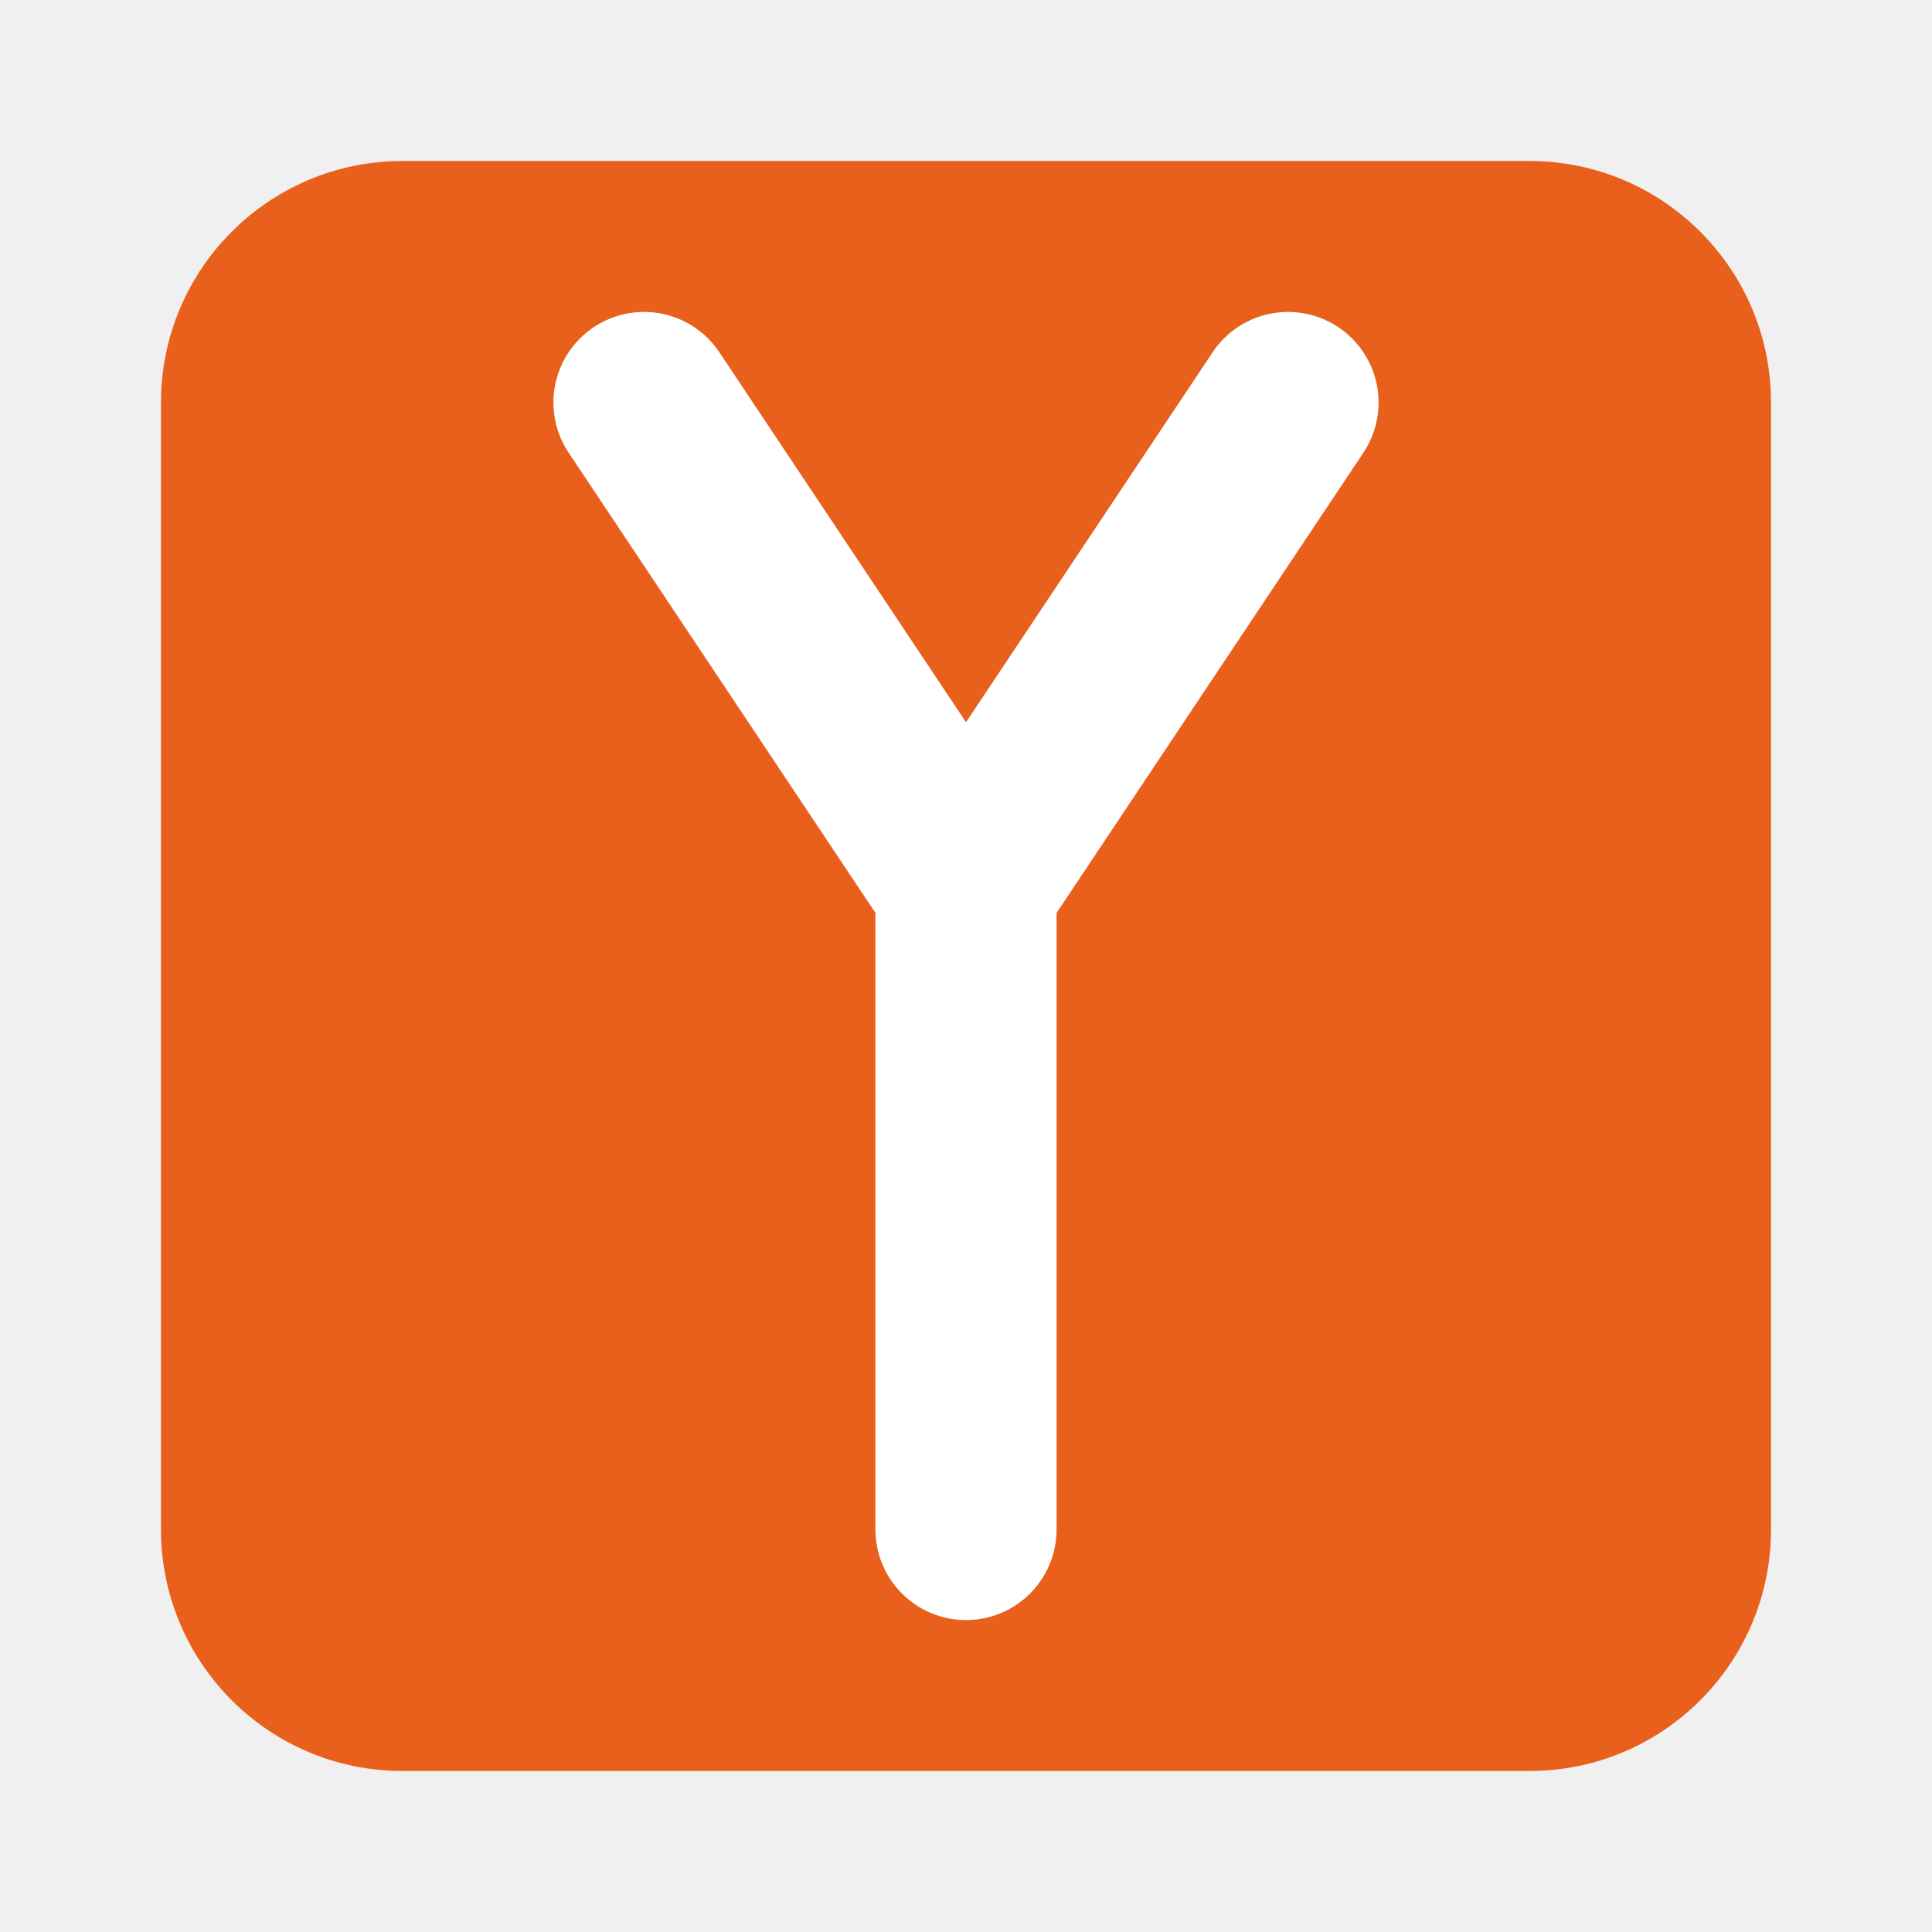
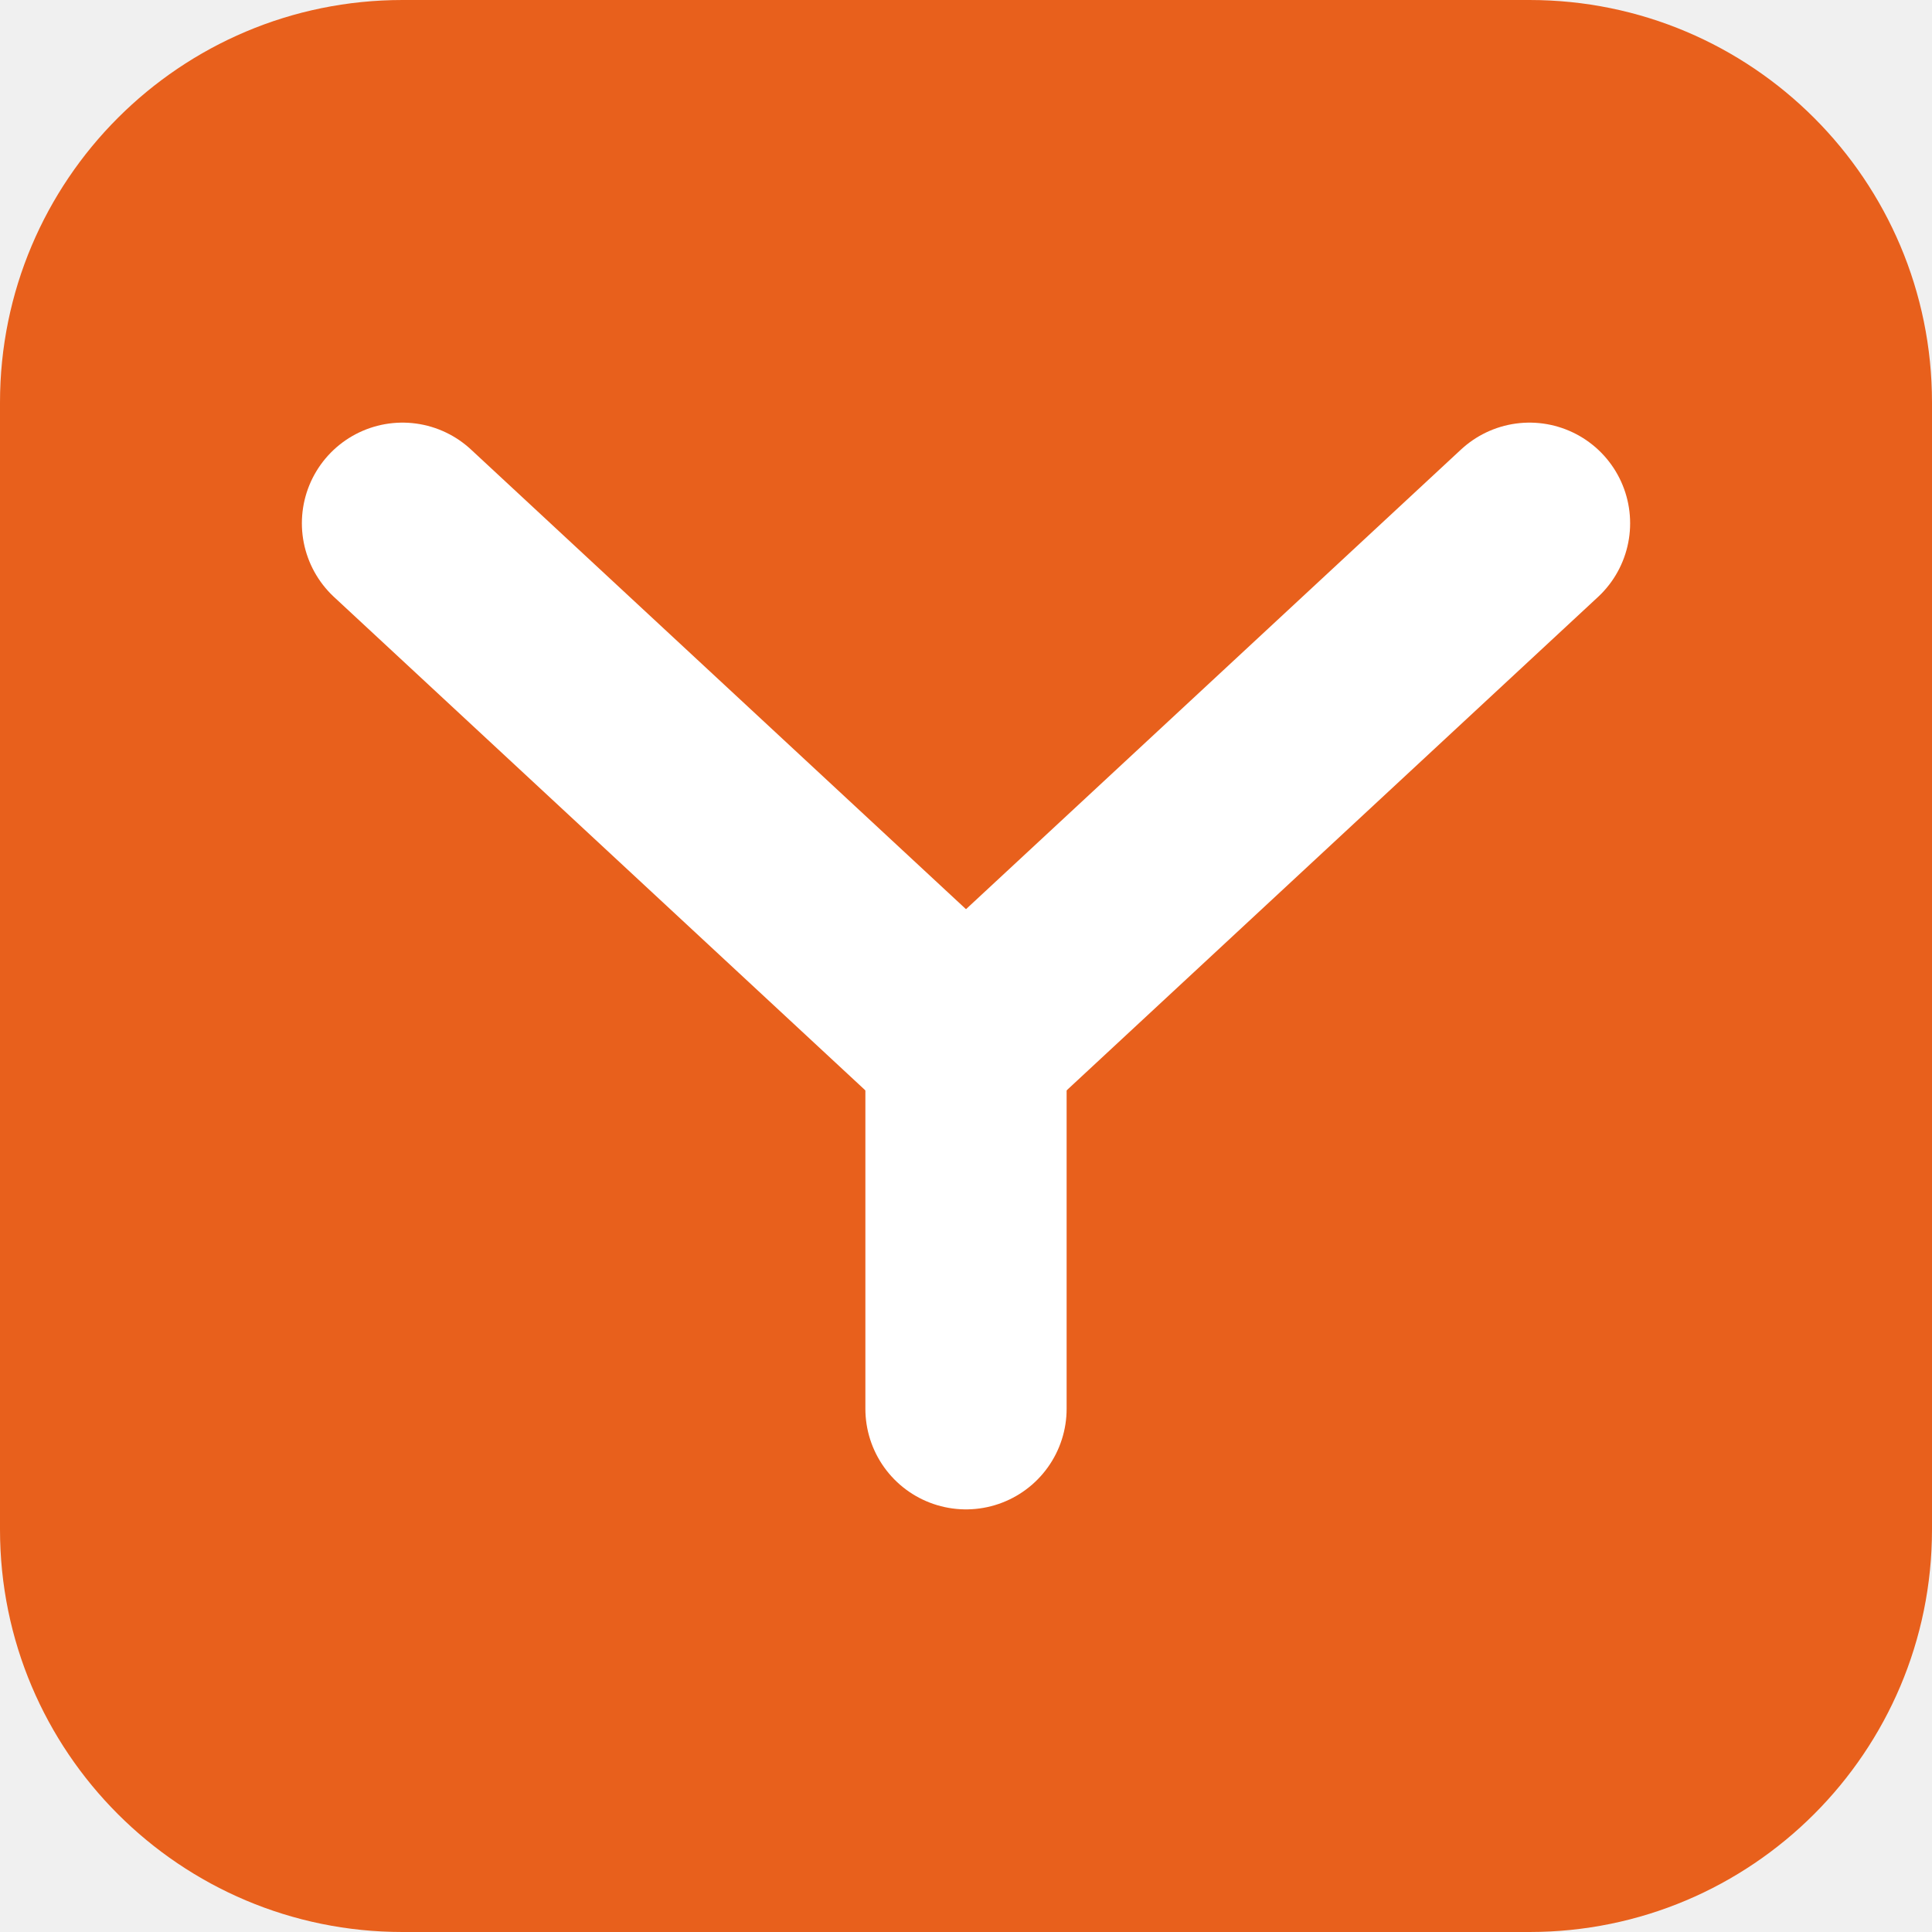
- <svg xmlns="http://www.w3.org/2000/svg" viewBox="0 0 48 48" width="48" height="48" fill="none">
-   <rect x="4" y="4" width="40" height="40" rx="6" fill="#E8601C" />
-   <line x1="16" y1="10" x2="24" y2="22" stroke="white" stroke-width="4.5" stroke-linecap="round" />
-   <line x1="32" y1="10" x2="24" y2="22" stroke="white" stroke-width="4.5" stroke-linecap="round" />
-   <line x1="24" y1="22" x2="24" y2="38" stroke="white" stroke-width="4.5" stroke-linecap="round" />
+ <svg xmlns="http://www.w3.org/2000/svg" viewBox="0 0 480 480" width="48" height="48">
+   <defs>
+     <clipPath id="cp_hn3">
+       <rect width="480" height="480" rx="100" ry="100" />
+     </clipPath>
+   </defs>
+   <g clip-path="url(#cp_hn3)">
+     <rect width="480" height="480" fill="#E8601C" />
+     <line x1="100" y1="130" x2="240" y2="260" stroke="#FFFFFF" stroke-width="50" stroke-linecap="round" />
+     <line x1="380" y1="130" x2="240" y2="260" stroke="#FFFFFF" stroke-width="50" stroke-linecap="round" />
+     <line x1="240" y1="260" x2="240" y2="350" stroke="#FFFFFF" stroke-width="50" stroke-linecap="round" />
+   </g>
</svg>
